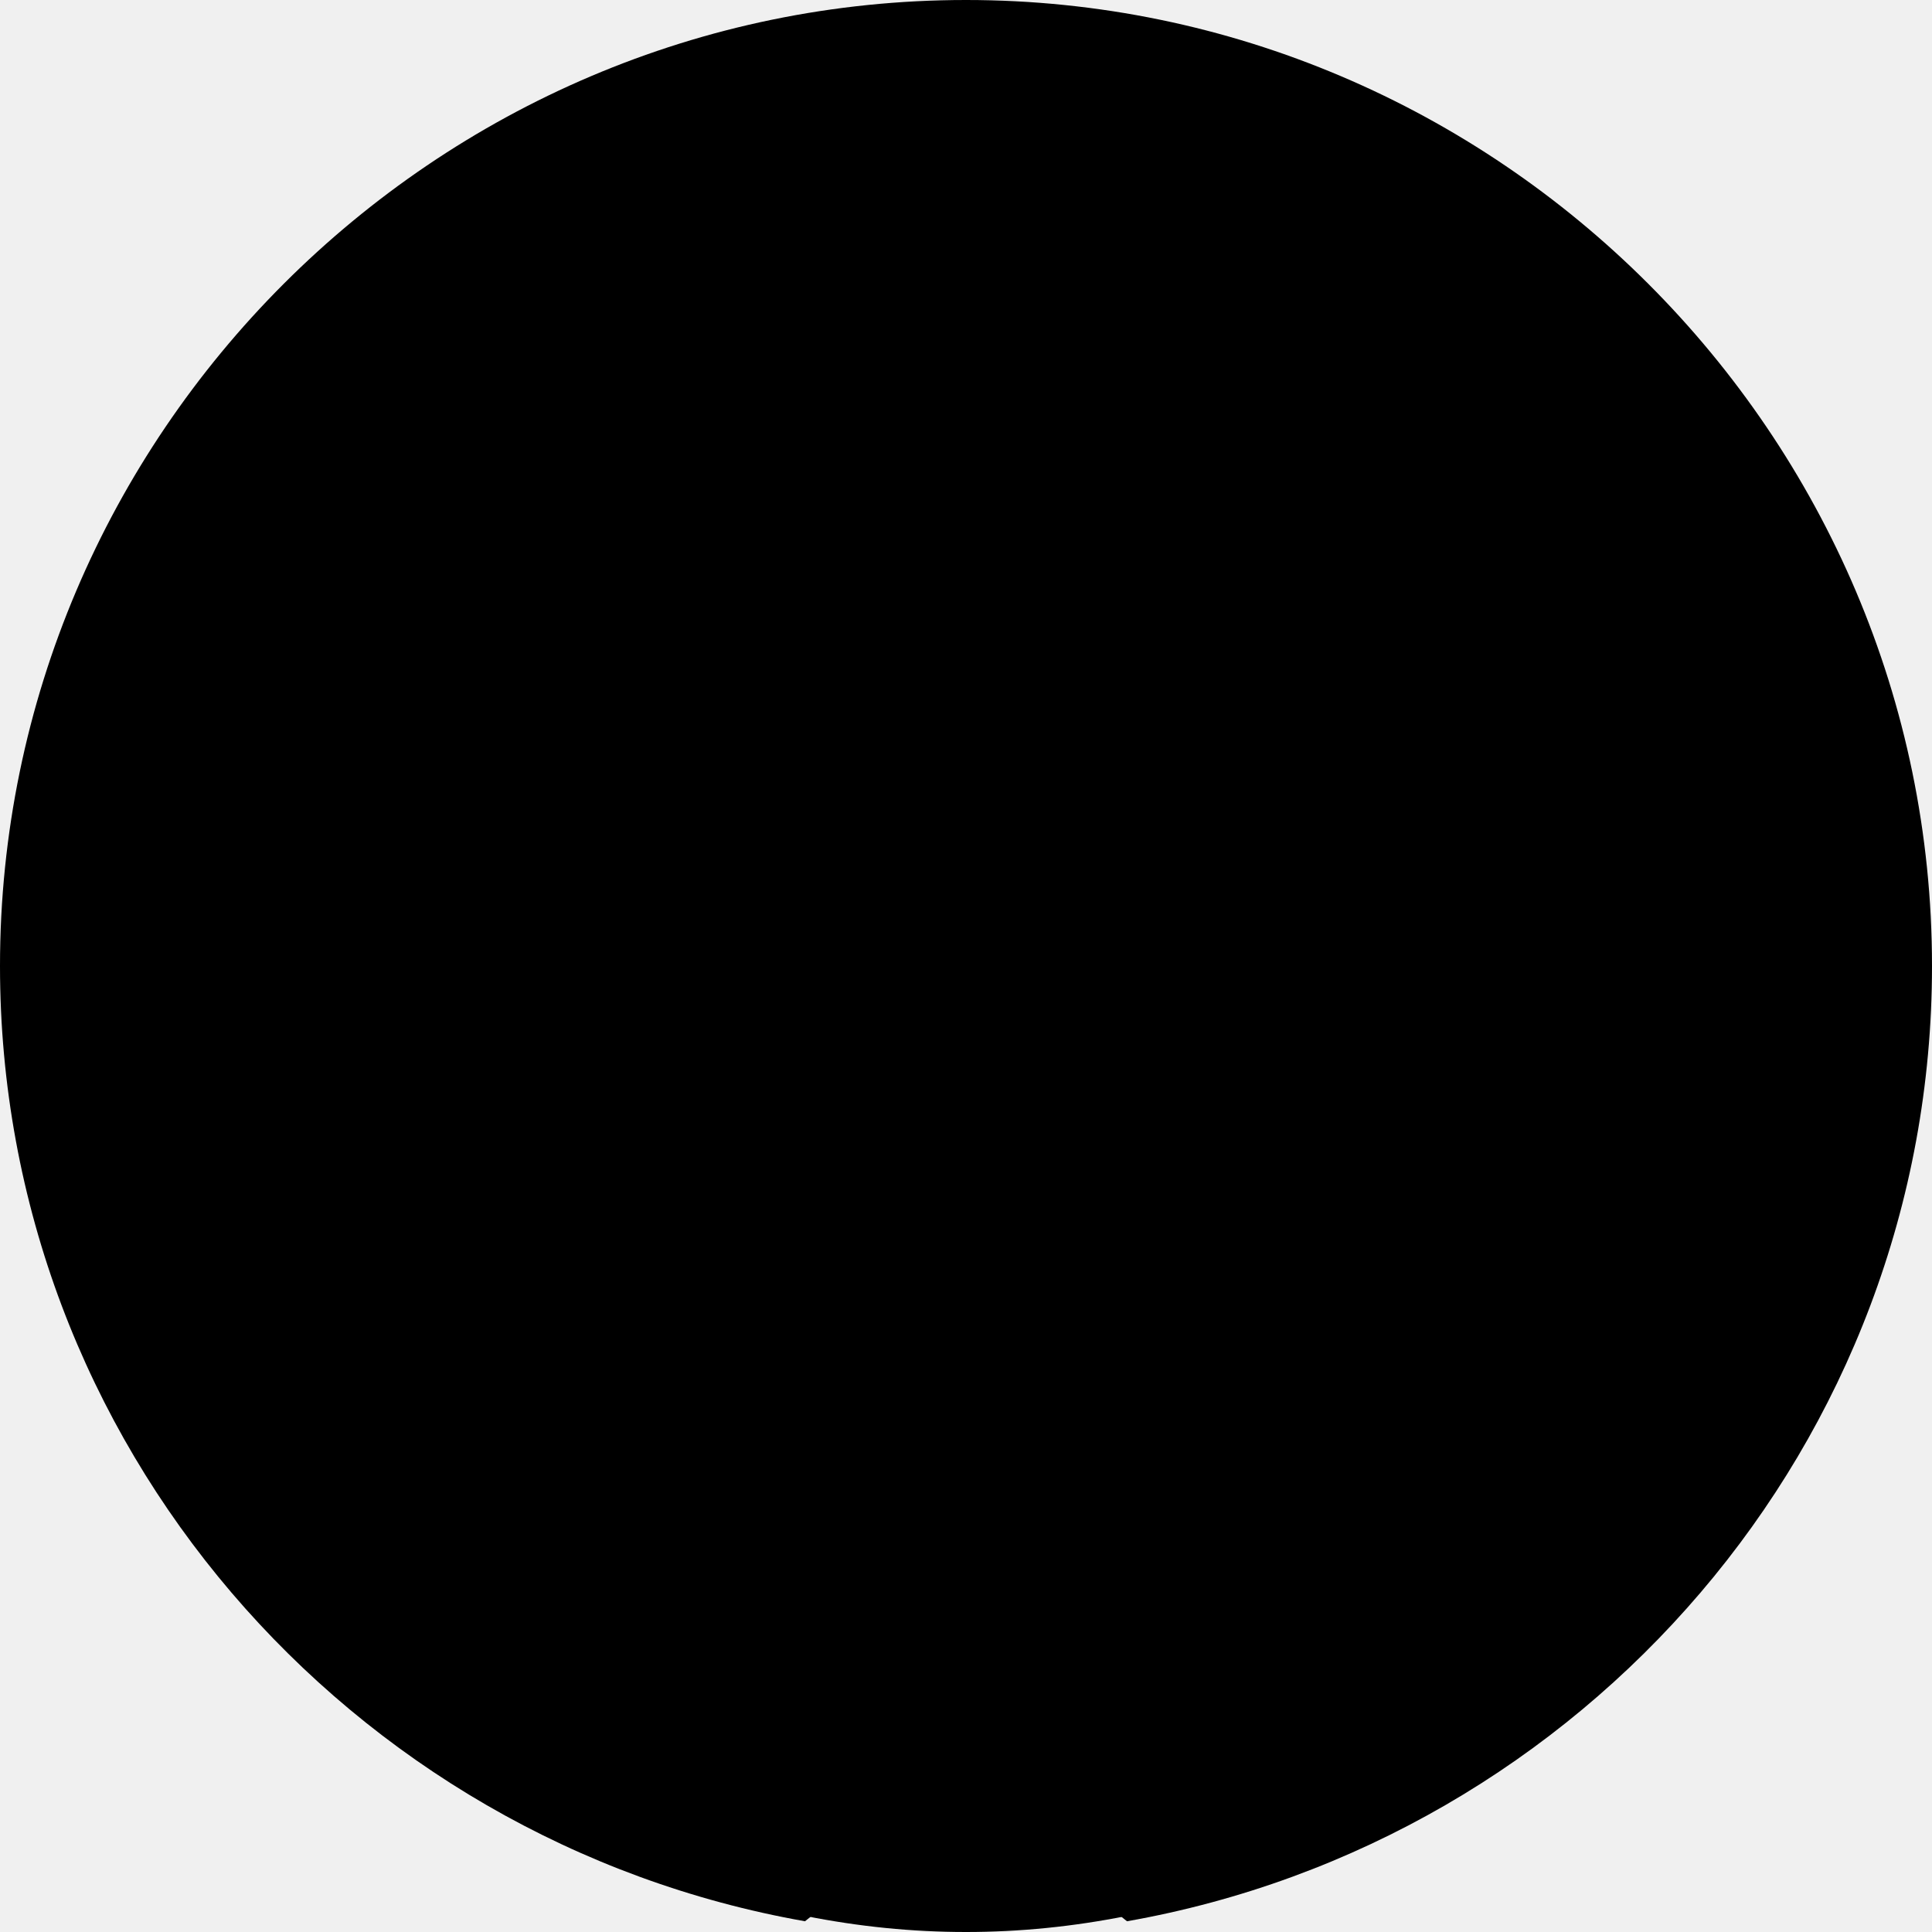
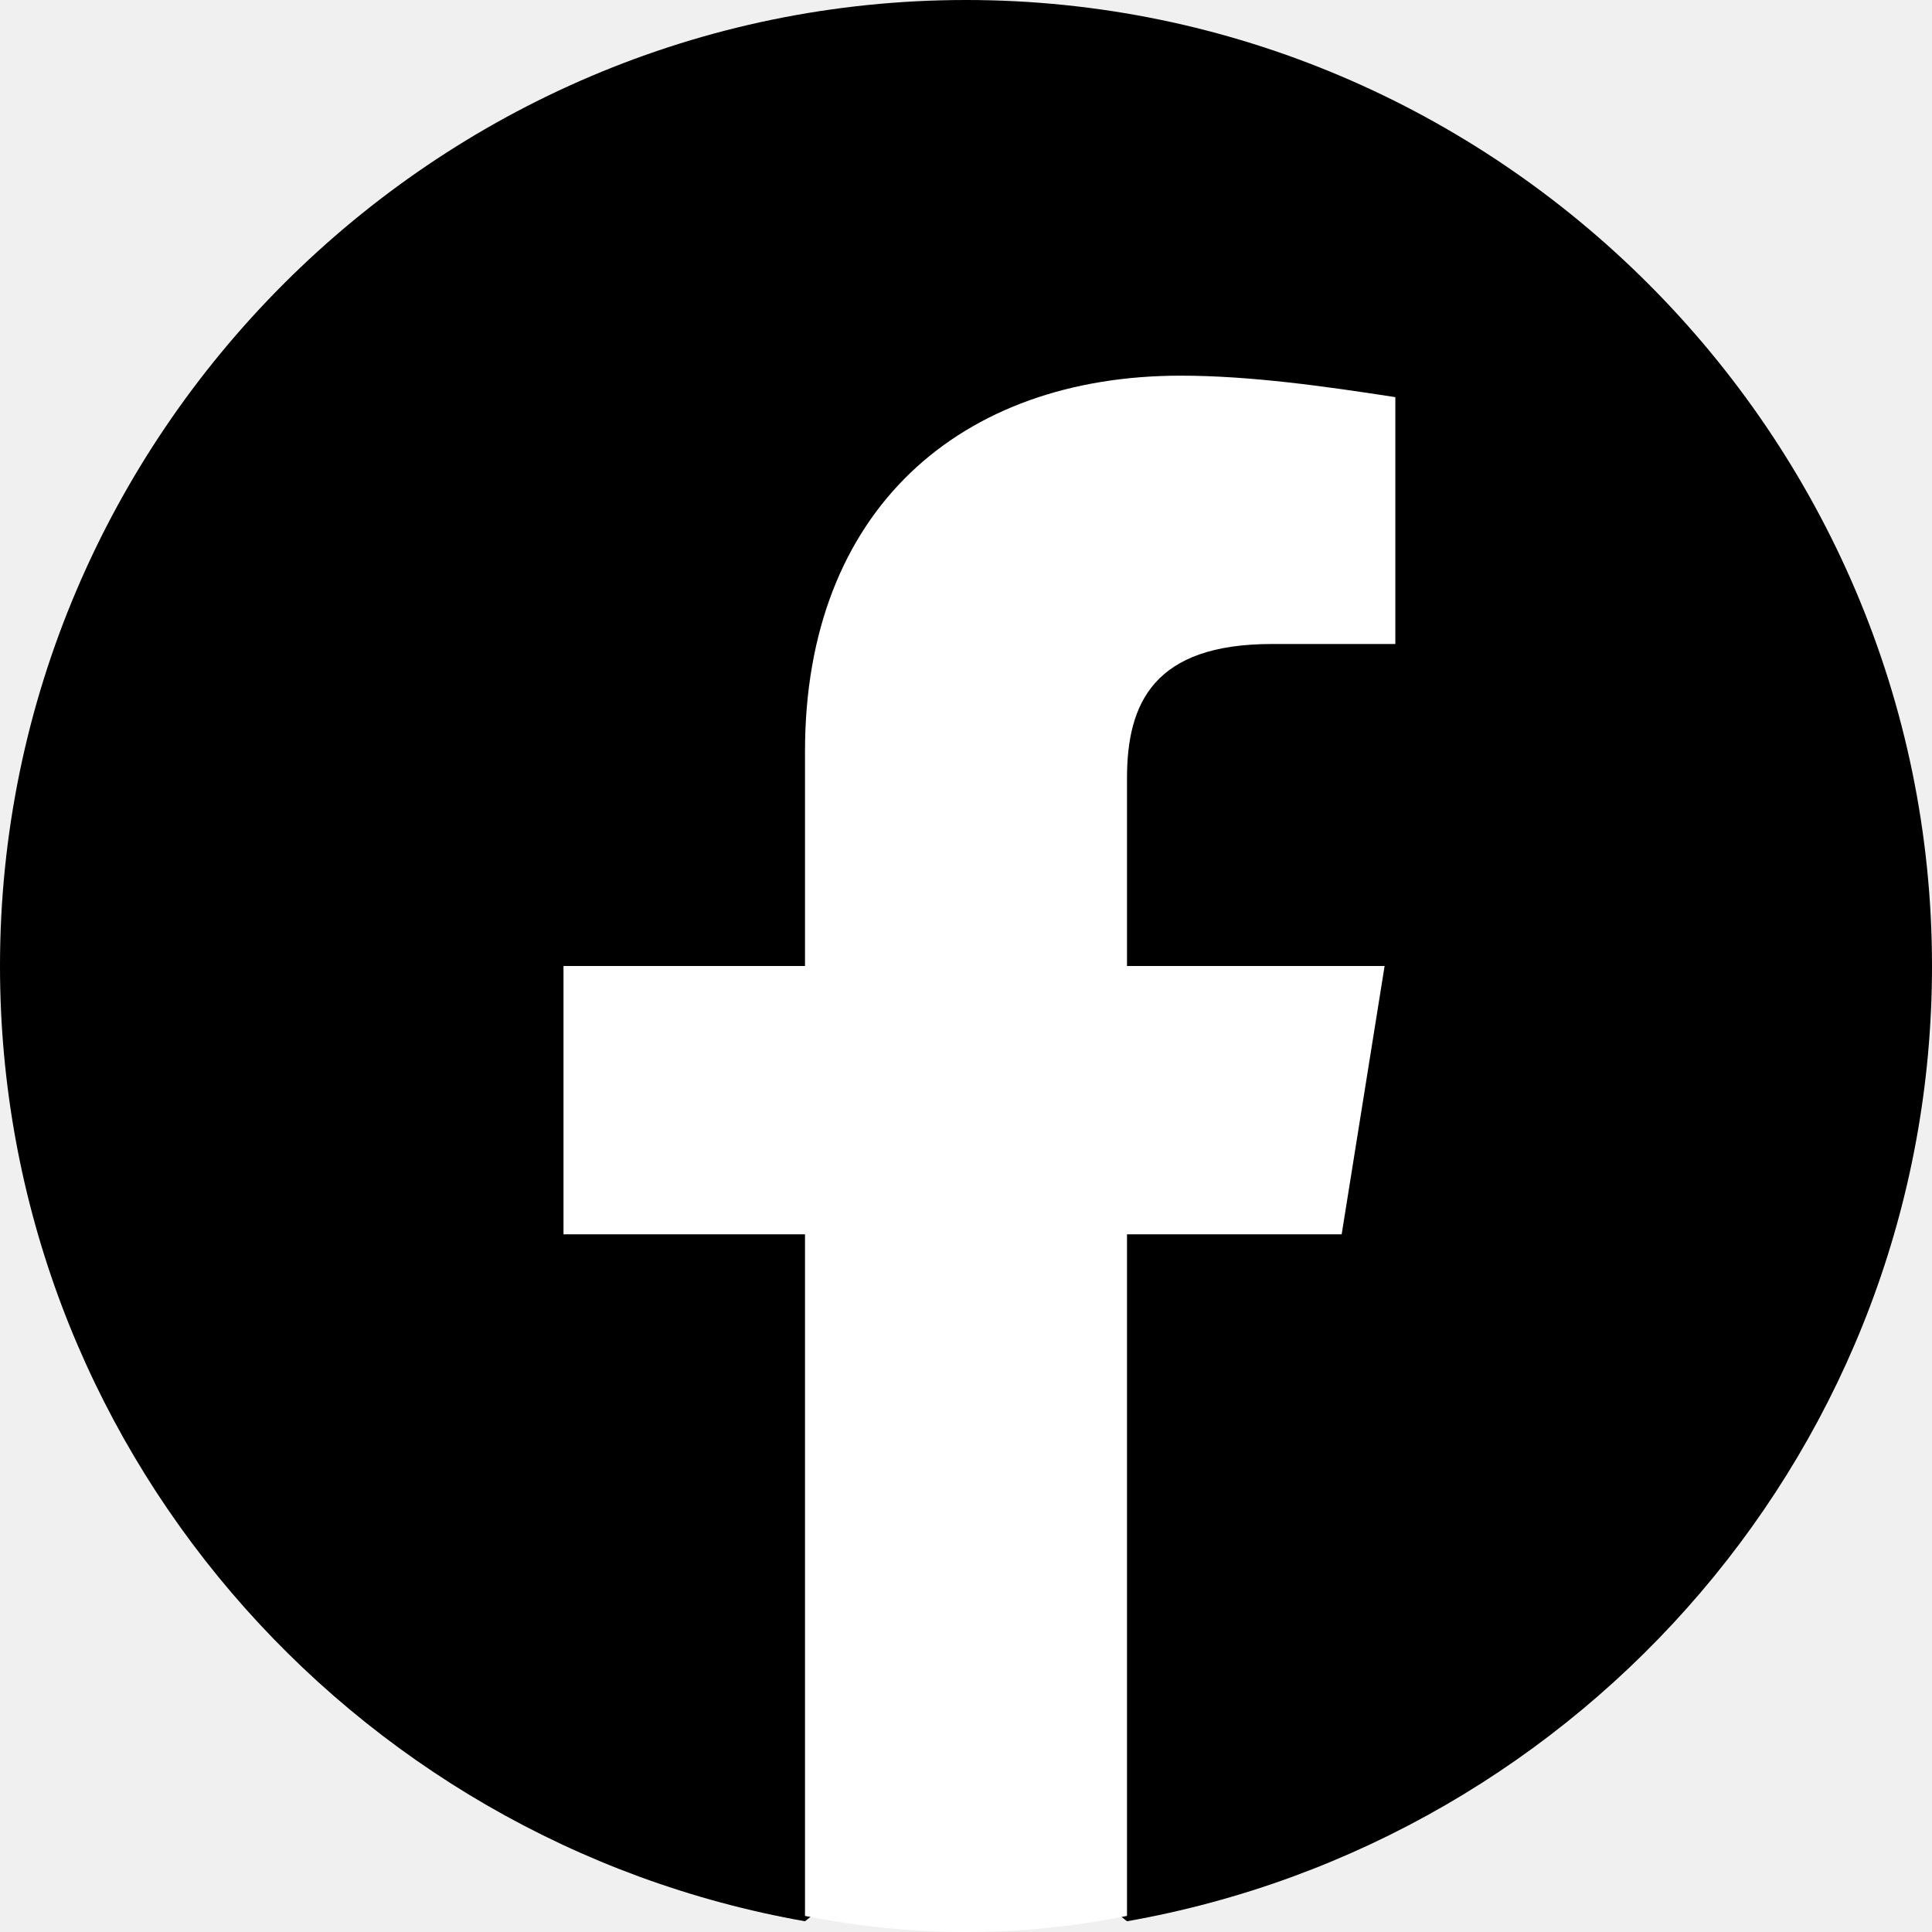
<svg xmlns="http://www.w3.org/2000/svg" viewBox="0 0 36 36" version="1.2" height="40" width="40">
  <defs>
    <linearGradient x1="50%" x2="50%" y1="97.078%" y2="0%">
      <stop offset="0%" stop-color="#0062E0" data-darkreader-inline-stopcolor="" style="--darkreader-inline-stopcolor:#004eb3;" />
      <stop offset="100%" stop-color="#19AFFF" data-darkreader-inline-stopcolor="" style="--darkreader-inline-stopcolor:#007dbf;" />
    </linearGradient>
  </defs>
  <path d="M15 35.8C6.5 34.3 0 26.9 0 18 0 8.1 8.1 0 18 0s18 8.1 18 18c0 8.9-6.5 16.3-15 17.8l-1-.8h-4l-1 .8z" />
-   <path d="M25 23l.8-5H21v-3.5c0-1.4.5-2.5 2.7-2.5H26V7.4c-1.3-.2-2.7-.4-4-.4-4.1 0-7 2.5-7 7v4h-4.5v5H15v12.7c1 .2 2 .3 3 .3s2-.1 3-.3V23h4z" />
+   <path d="M25 23l.8-5H21v-3.5c0-1.4.5-2.5 2.7-2.5H26V7.4c-1.3-.2-2.7-.4-4-.4-4.1 0-7 2.5-7 7v4h-4.5v5H15v12.7c1 .2 2 .3 3 .3s2-.1 3-.3V23h4z" fill="#fff" />
</svg>
